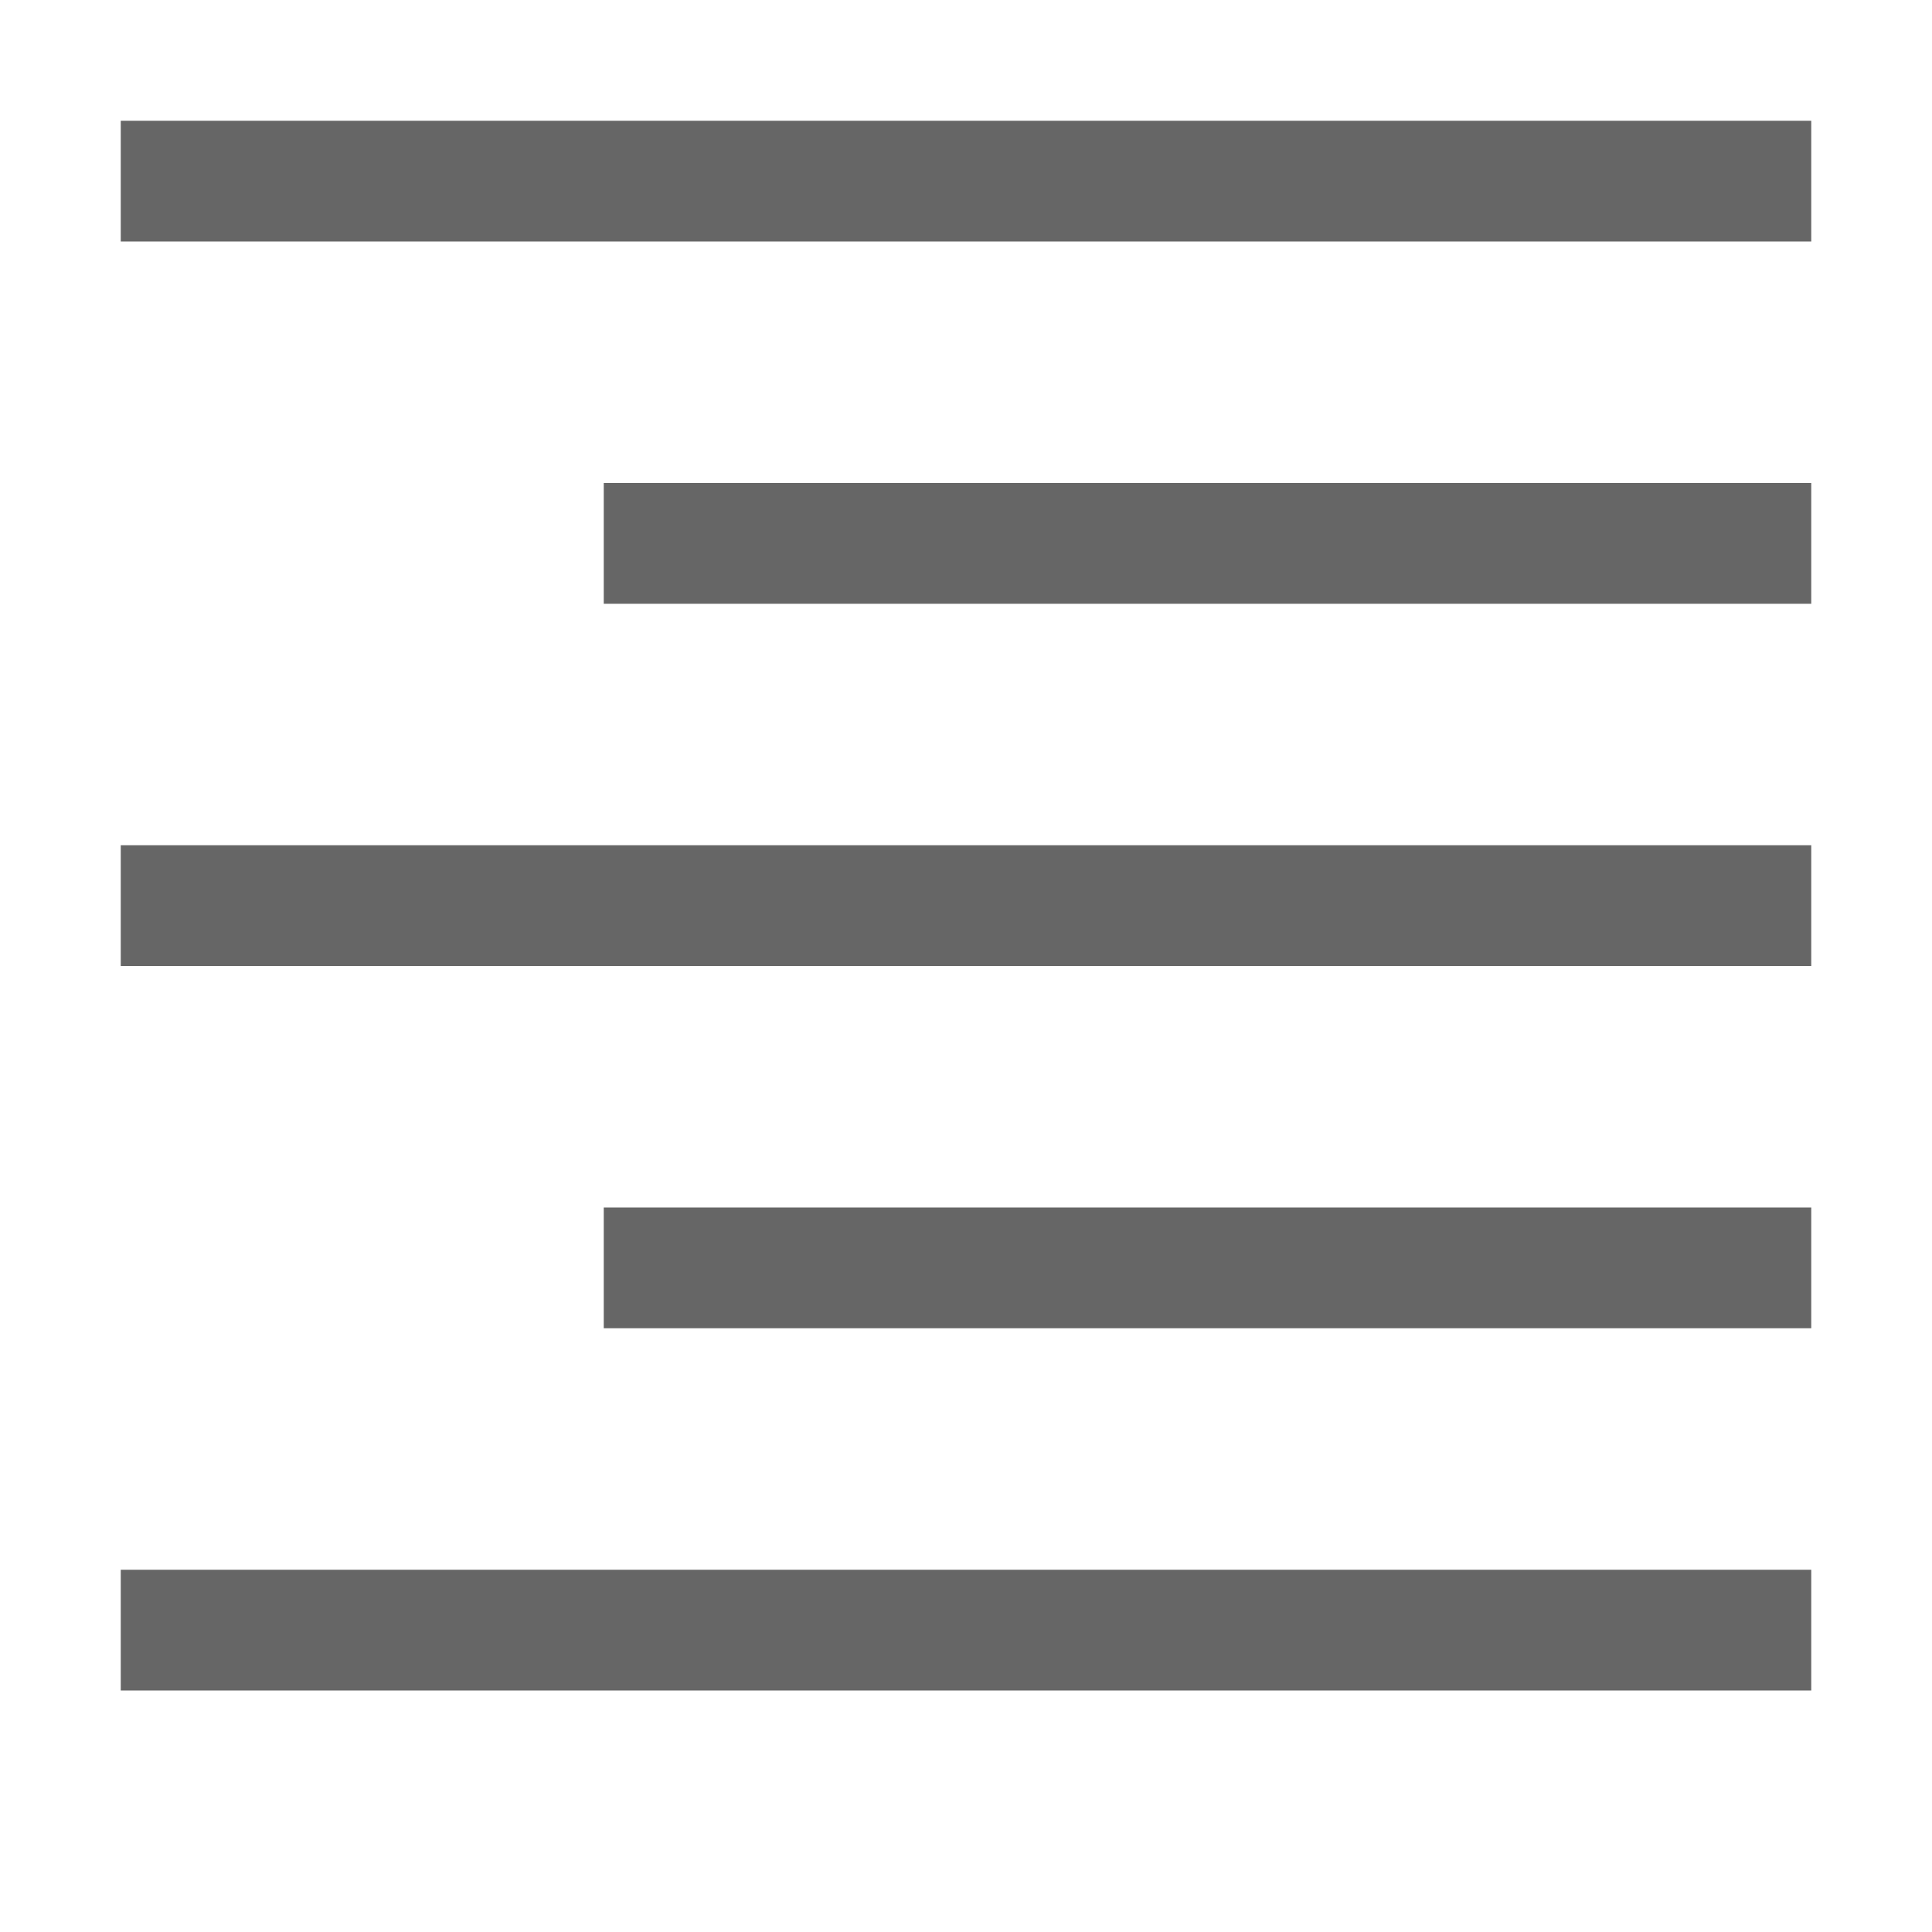
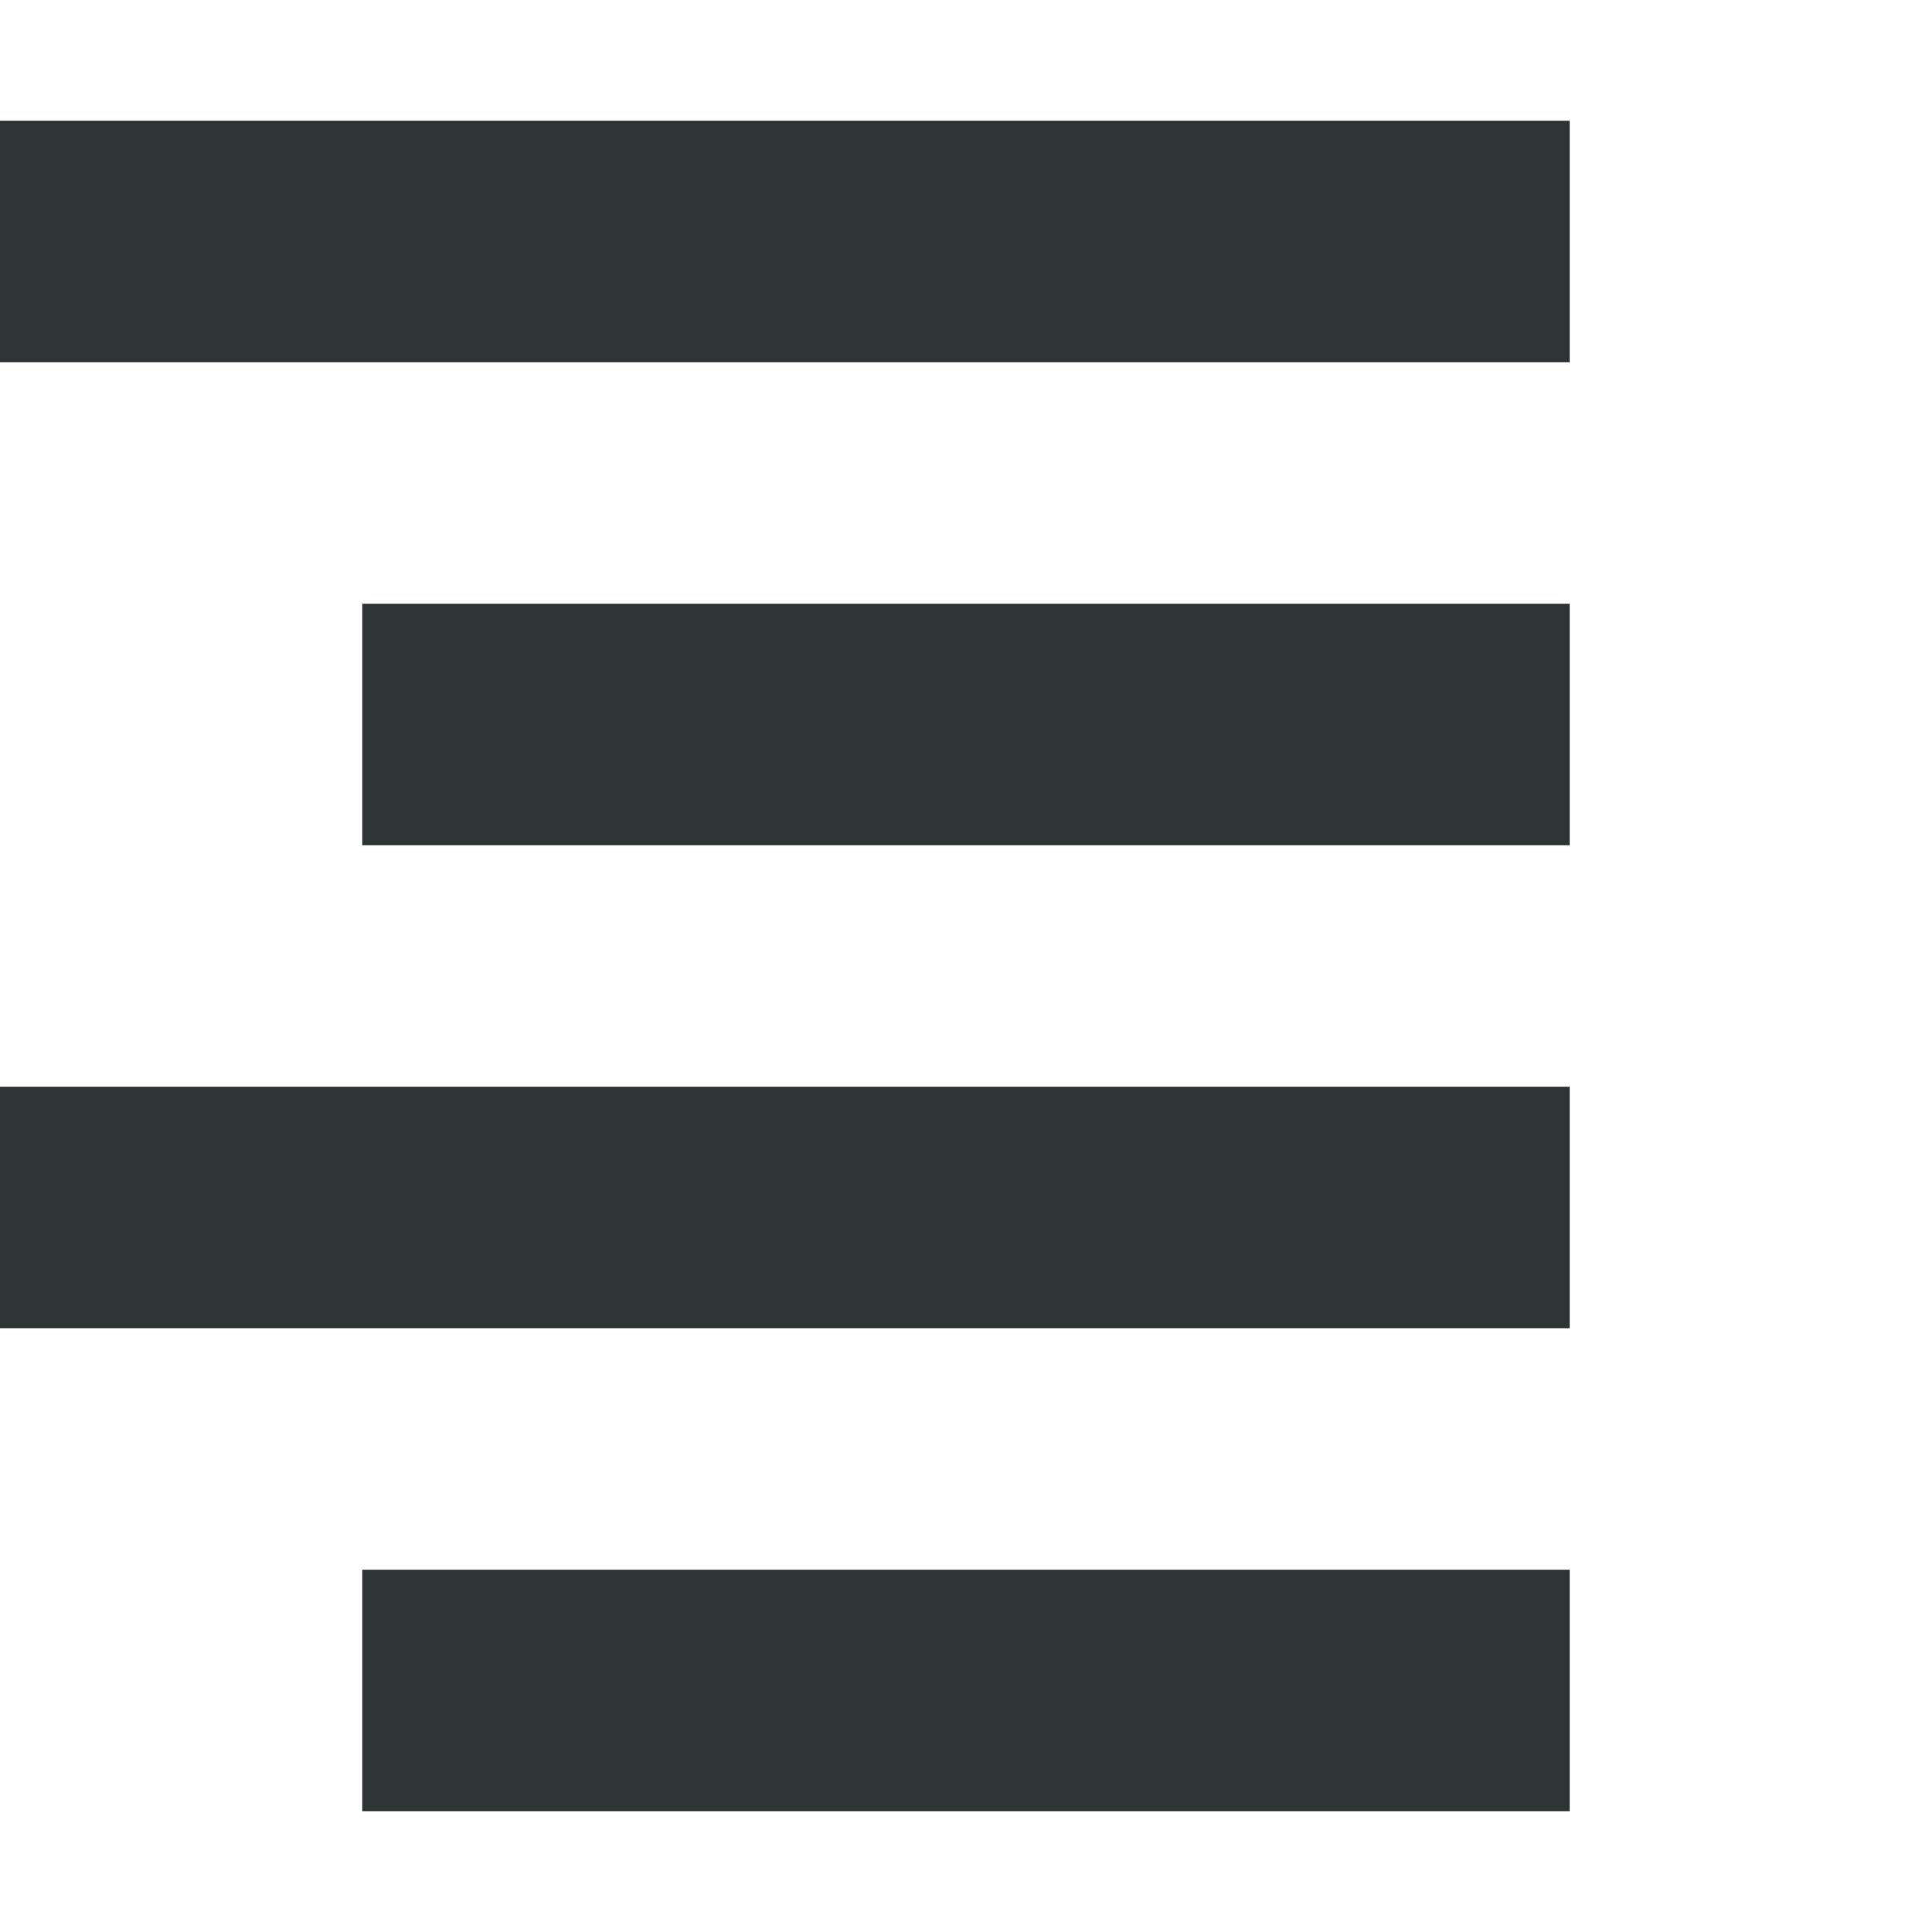
- <svg xmlns="http://www.w3.org/2000/svg" height="16" width="16">
-   <g transform="translate(-152 -400)" color="#bebebe" fill="#666">
-     <rect height="1" style="marker:none" width="14" x="153" y="401" overflow="visible" />
-     <rect height="1" style="marker:none" width="10" x="157" y="404" overflow="visible" />
-     <rect height="1" style="marker:none" width="10" x="157" y="410" overflow="visible" />
-     <rect height="1" style="marker:none" width="14" x="153" y="413" overflow="visible" />
-     <rect height="1" style="marker:none" width="14" x="153" y="407" overflow="visible" />
-   </g>
+ <svg xmlns="http://www.w3.org/2000/svg" height="16px" viewBox="0 0 16 16" width="16px">
+   <path d="m 13 1 v 2 h -14 v -2 z m 0 4 v 2 h -10 v -2 z m 0 4 v 2 h -14 v -2 z m 0 4 v 2 h -10 v -2 z m 0 0" fill="#2e3436" />
</svg>
